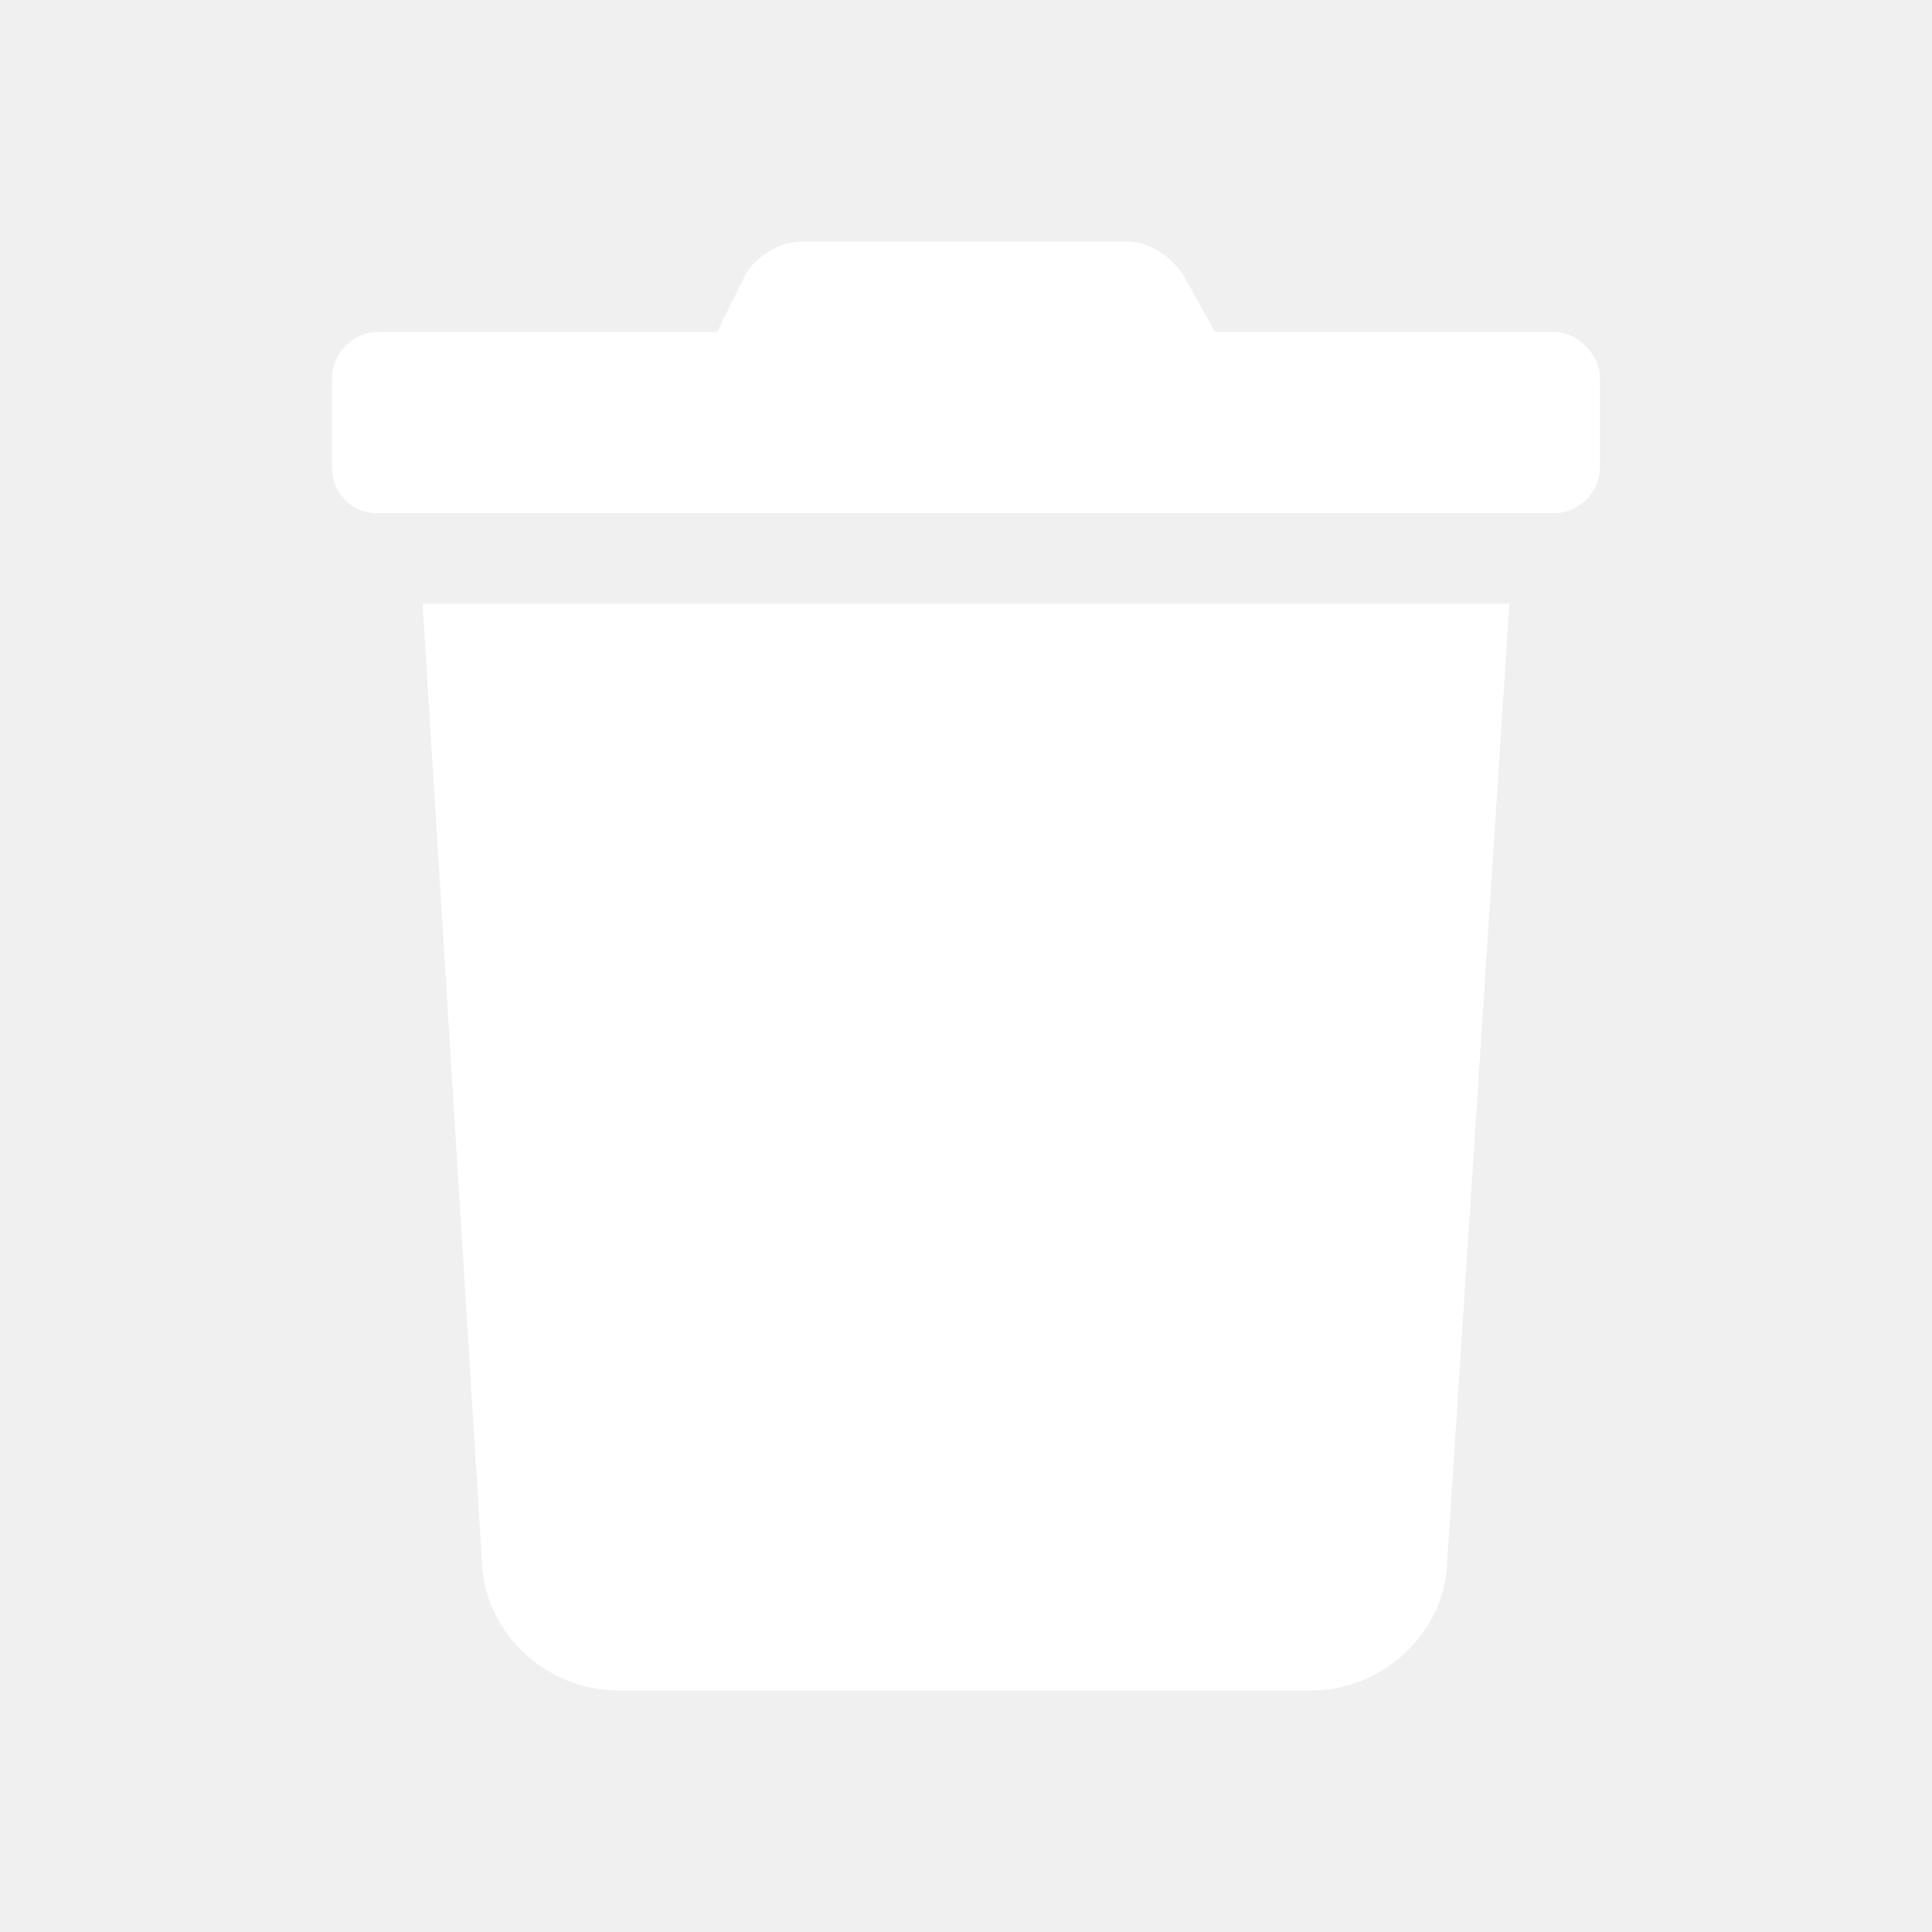
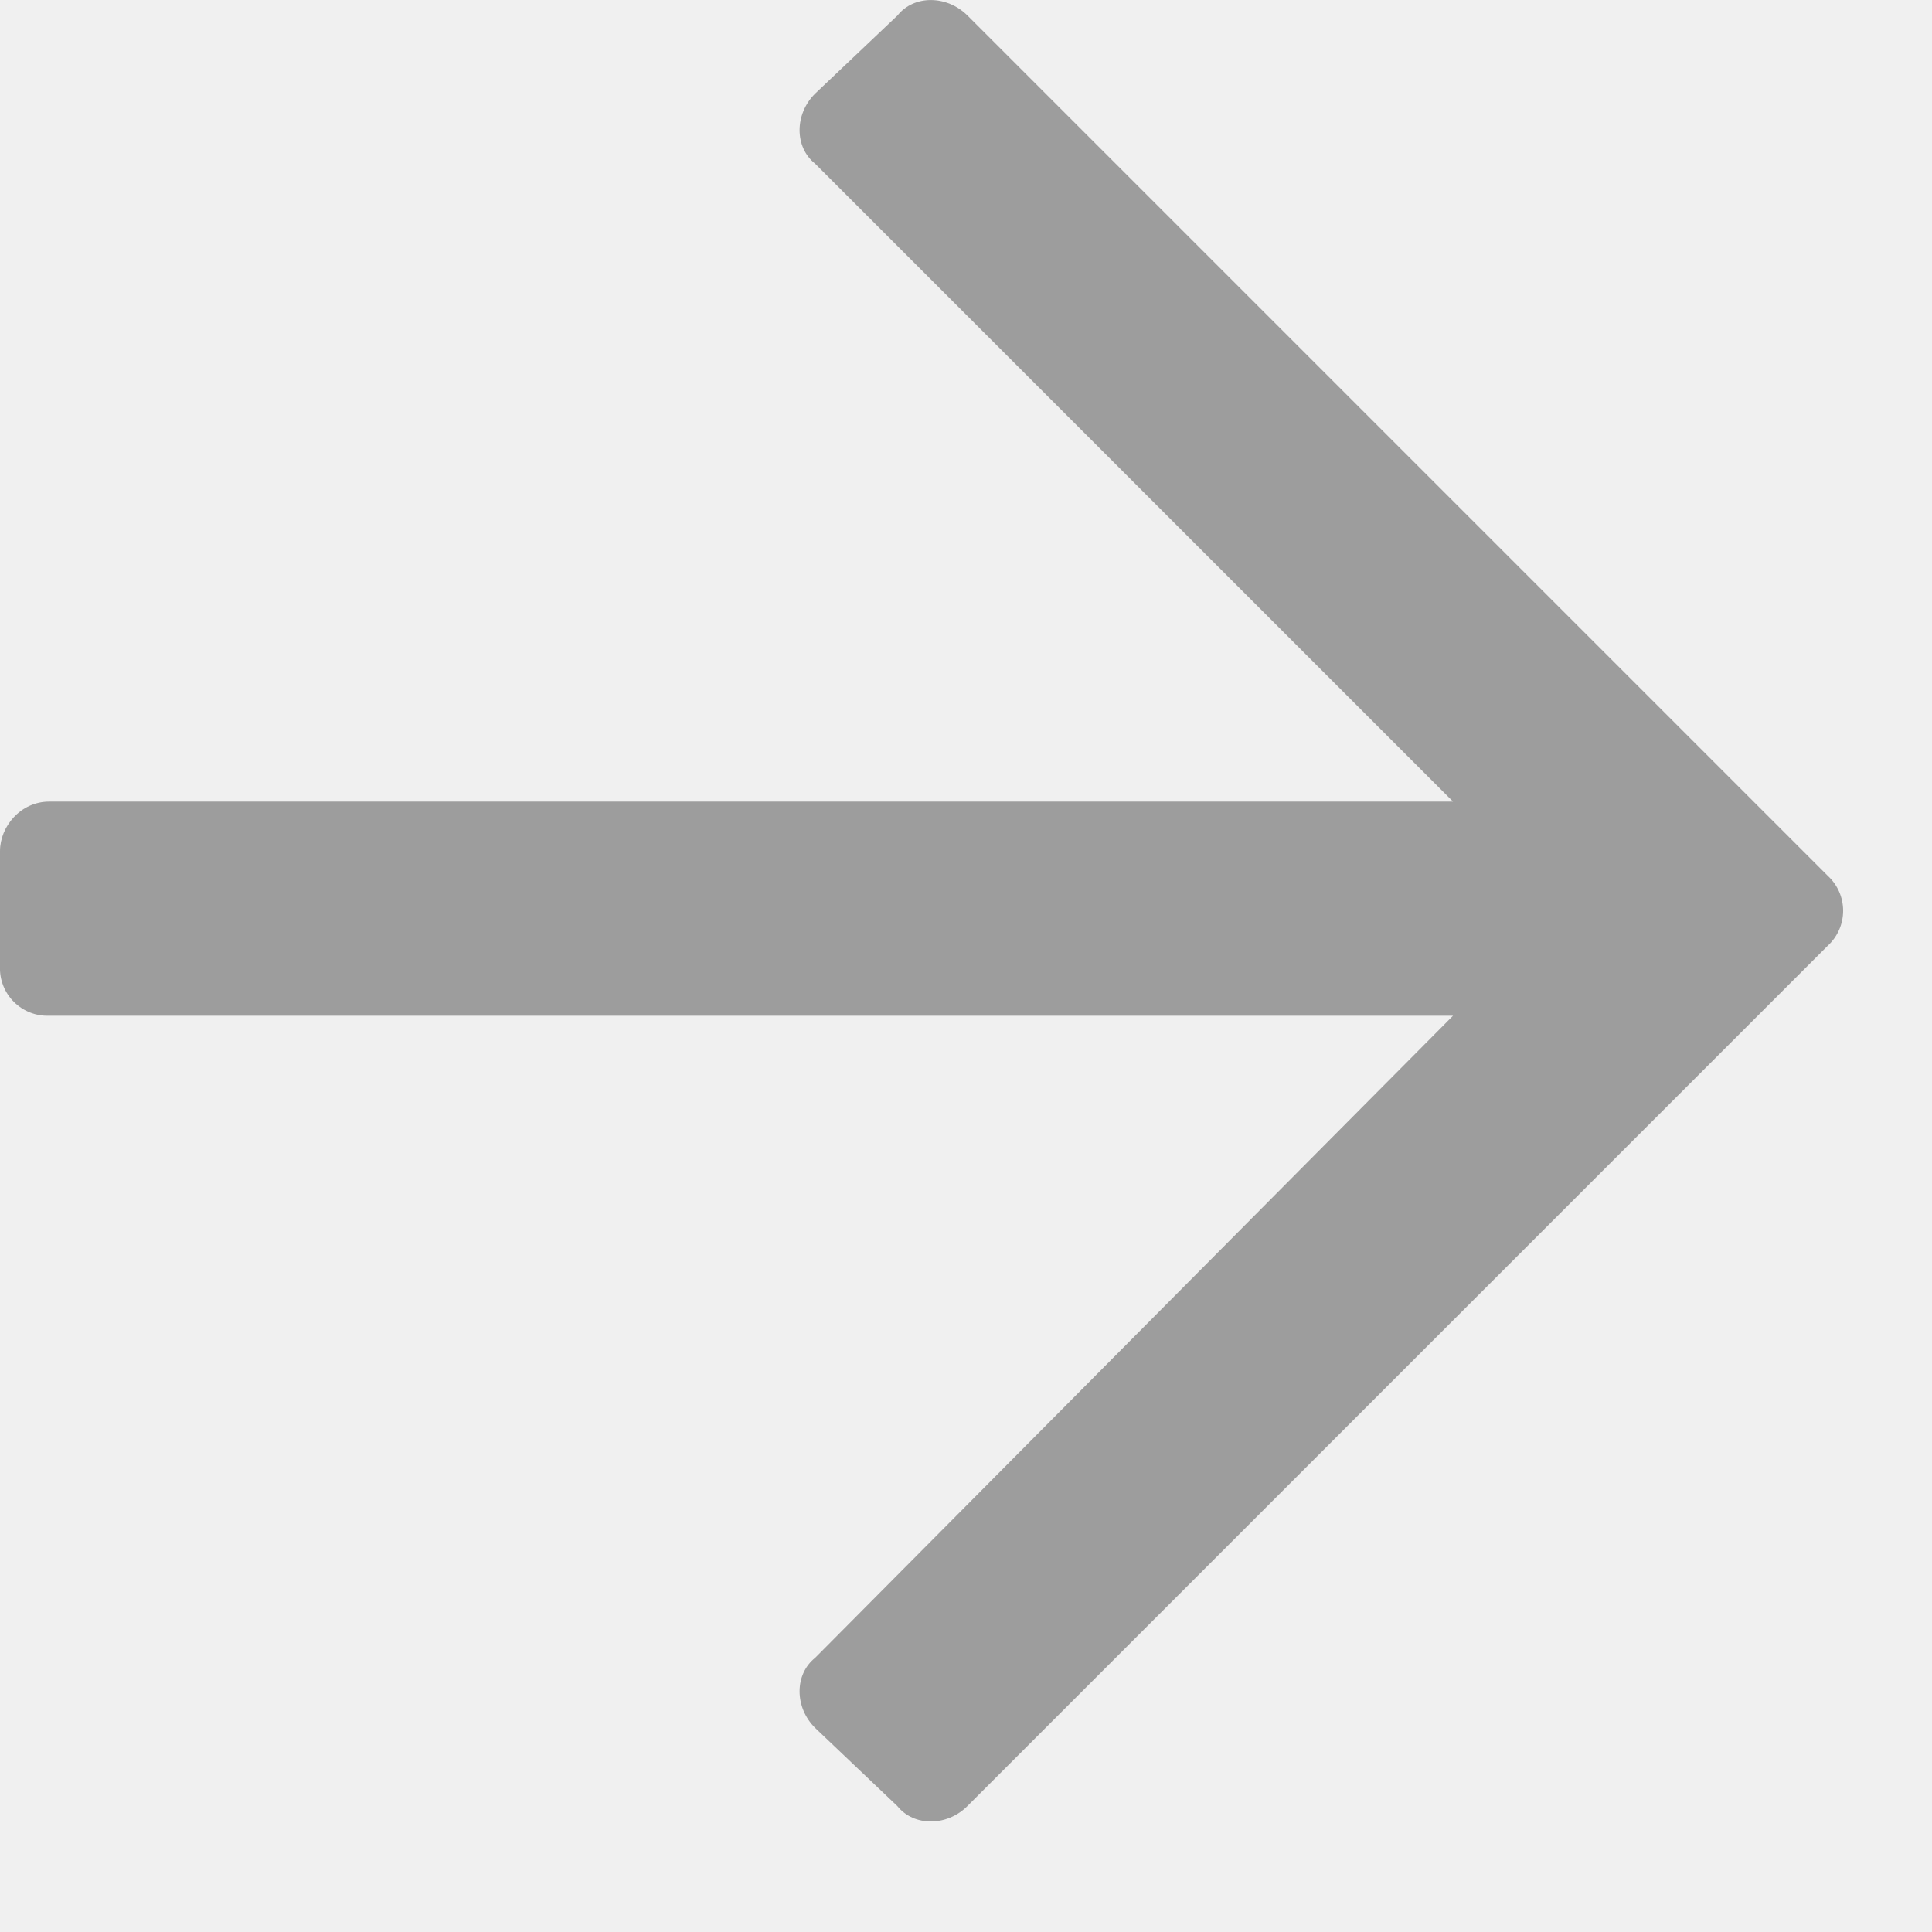
- <svg xmlns="http://www.w3.org/2000/svg" width="16" height="16" fill="none" viewBox="0 0 16 16">
-   <path fill="#fff" d="M12.875 2.75c.188 0 .375.188.375.375v.75c0 .21-.187.375-.375.375h-9.75a.37.37 0 0 1-.375-.375v-.75c0-.187.164-.375.375-.375h2.813l.21-.422c.07-.187.305-.328.493-.328h2.695c.187 0 .398.14.492.328l.235.422zM3.992 12.945 3.5 5h9l-.516 7.945c-.023.586-.539 1.055-1.125 1.055H5.117c-.586 0-1.101-.469-1.125-1.055" />
+ <svg xmlns="http://www.w3.org/2000/svg" width="11" height="11" fill="none" viewBox="0 0 11 11">
+   <path fill="#9d9d9d" d="M5.11.088c.093-.117.28-.117.398 0l4.898 4.898a.27.27 0 0 1 0 .399l-4.898 4.898c-.117.117-.305.117-.399 0l-.468-.445c-.118-.117-.118-.305 0-.399l3.632-3.656H.281A.27.27 0 0 1 0 5.502v-.656c0-.14.117-.282.281-.282h7.992L4.641.932c-.118-.094-.118-.282 0-.399z" />
</svg>
